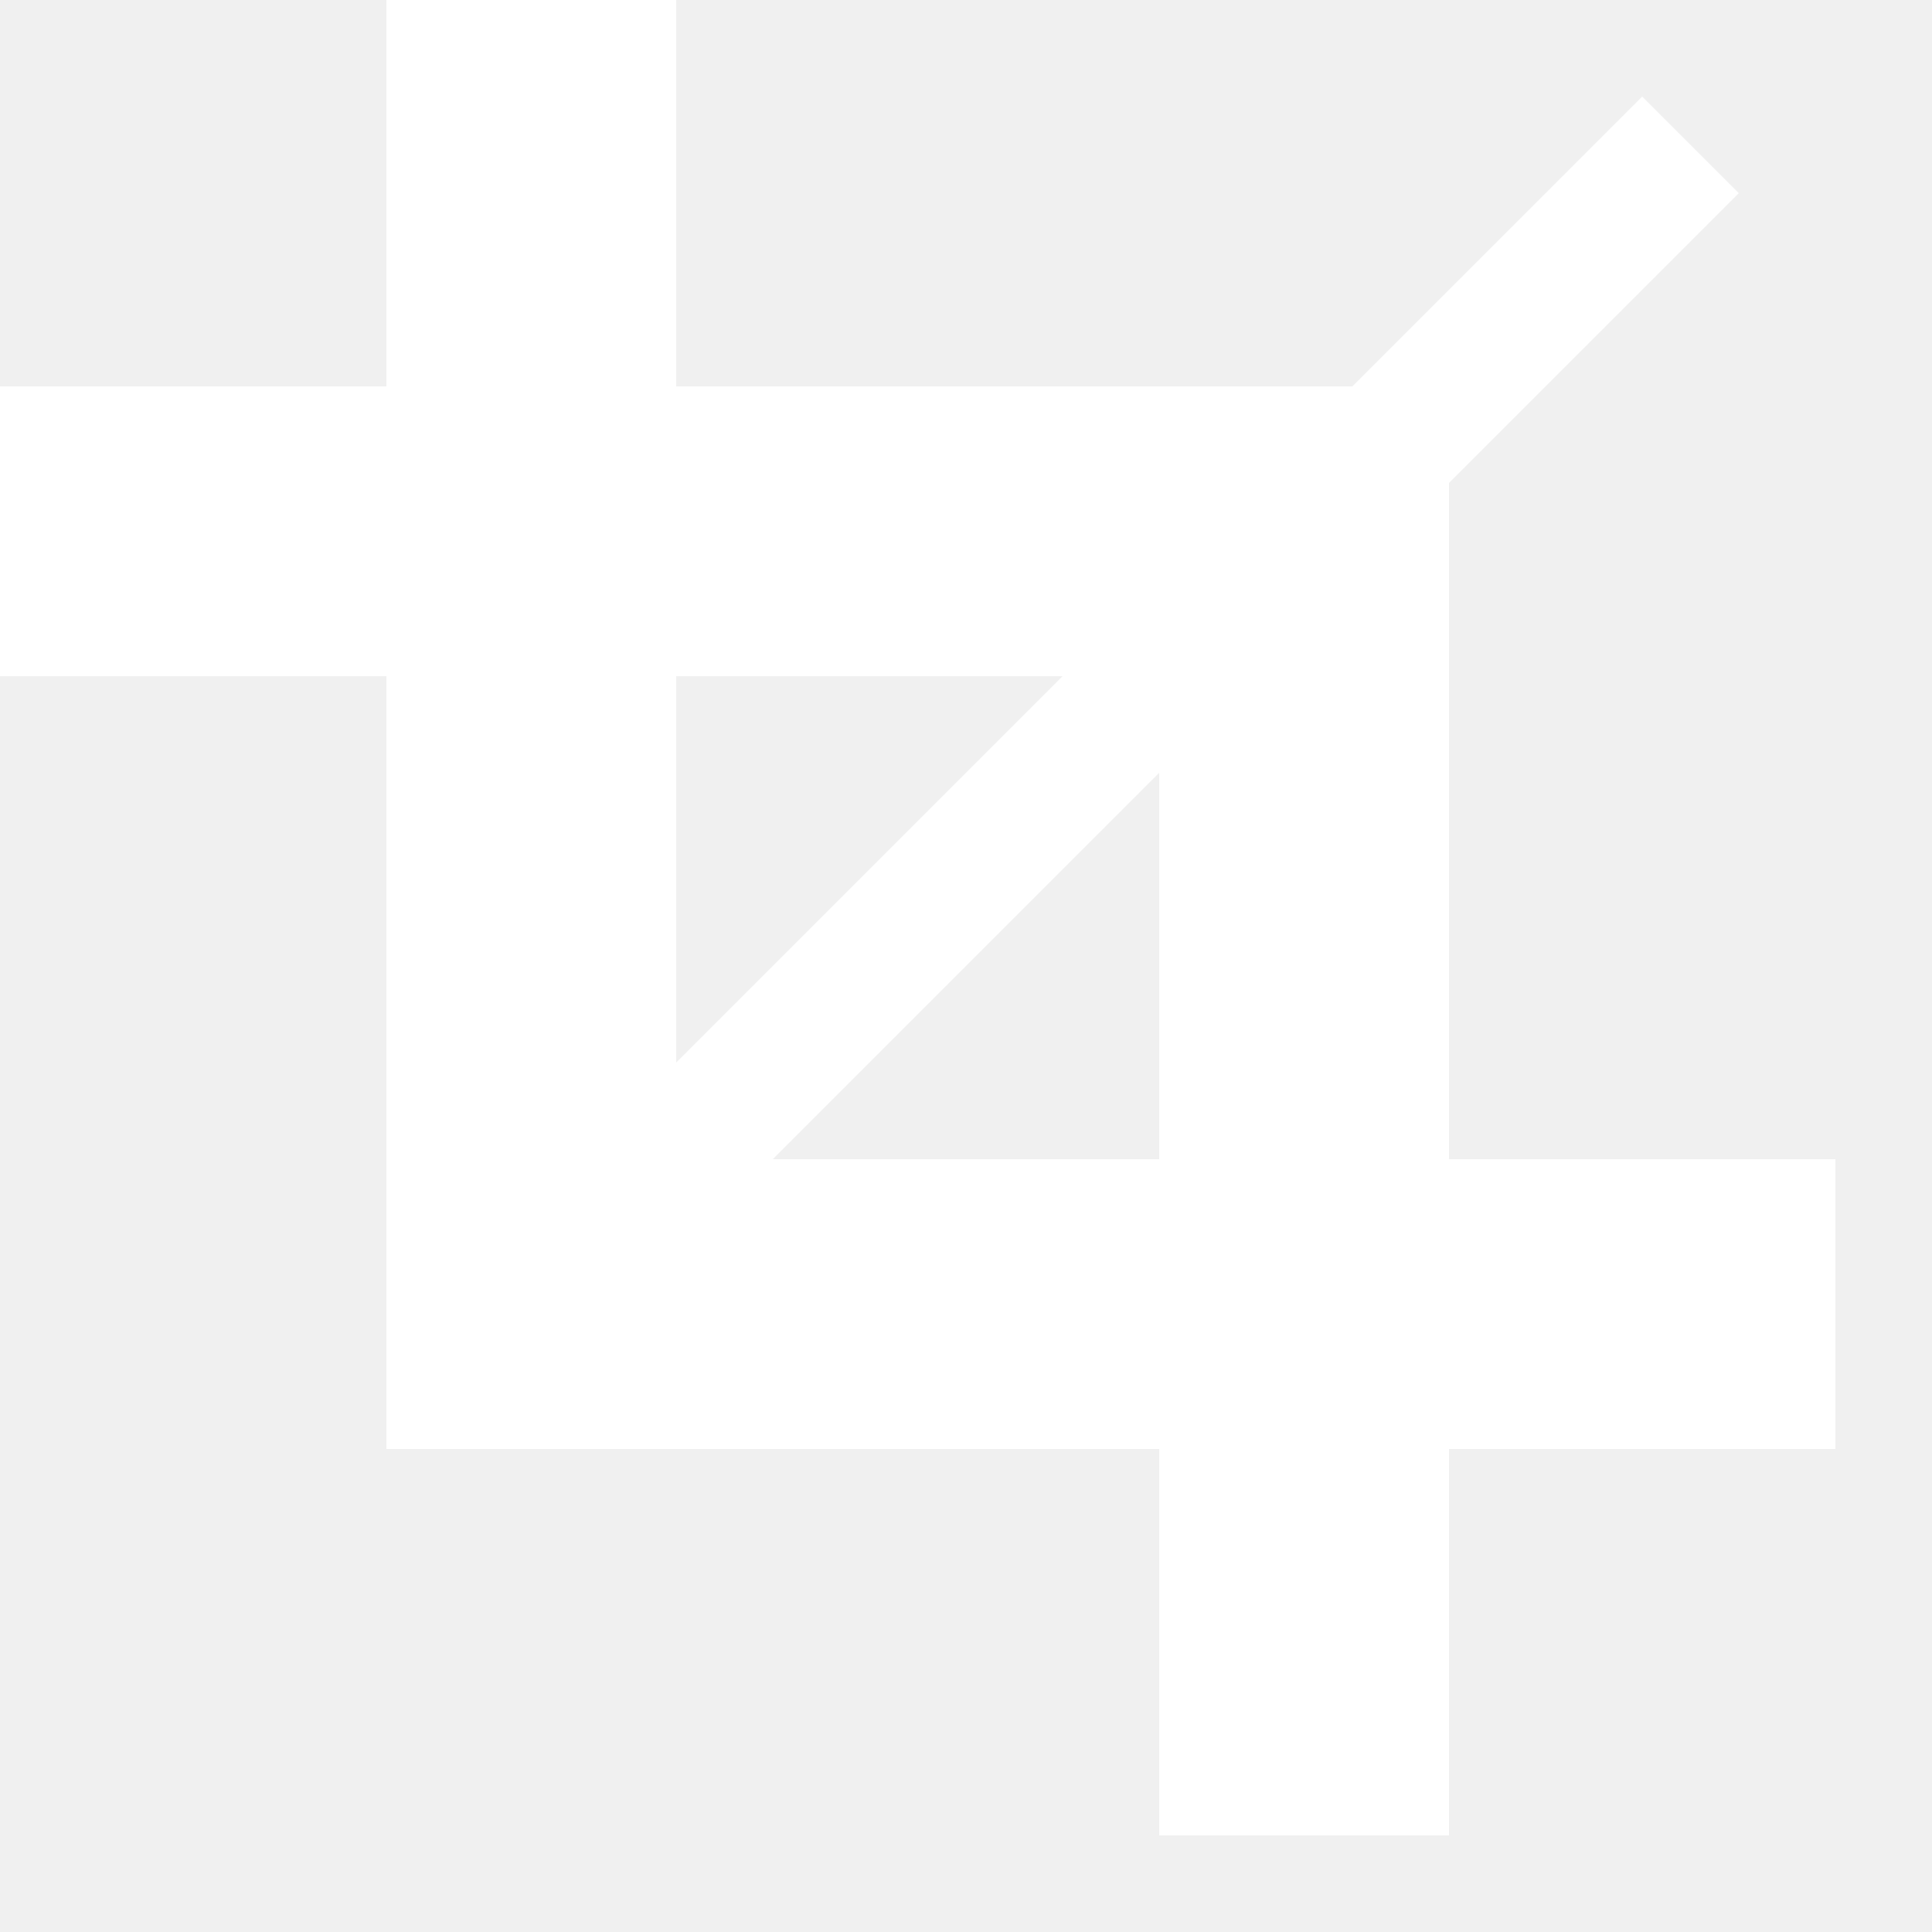
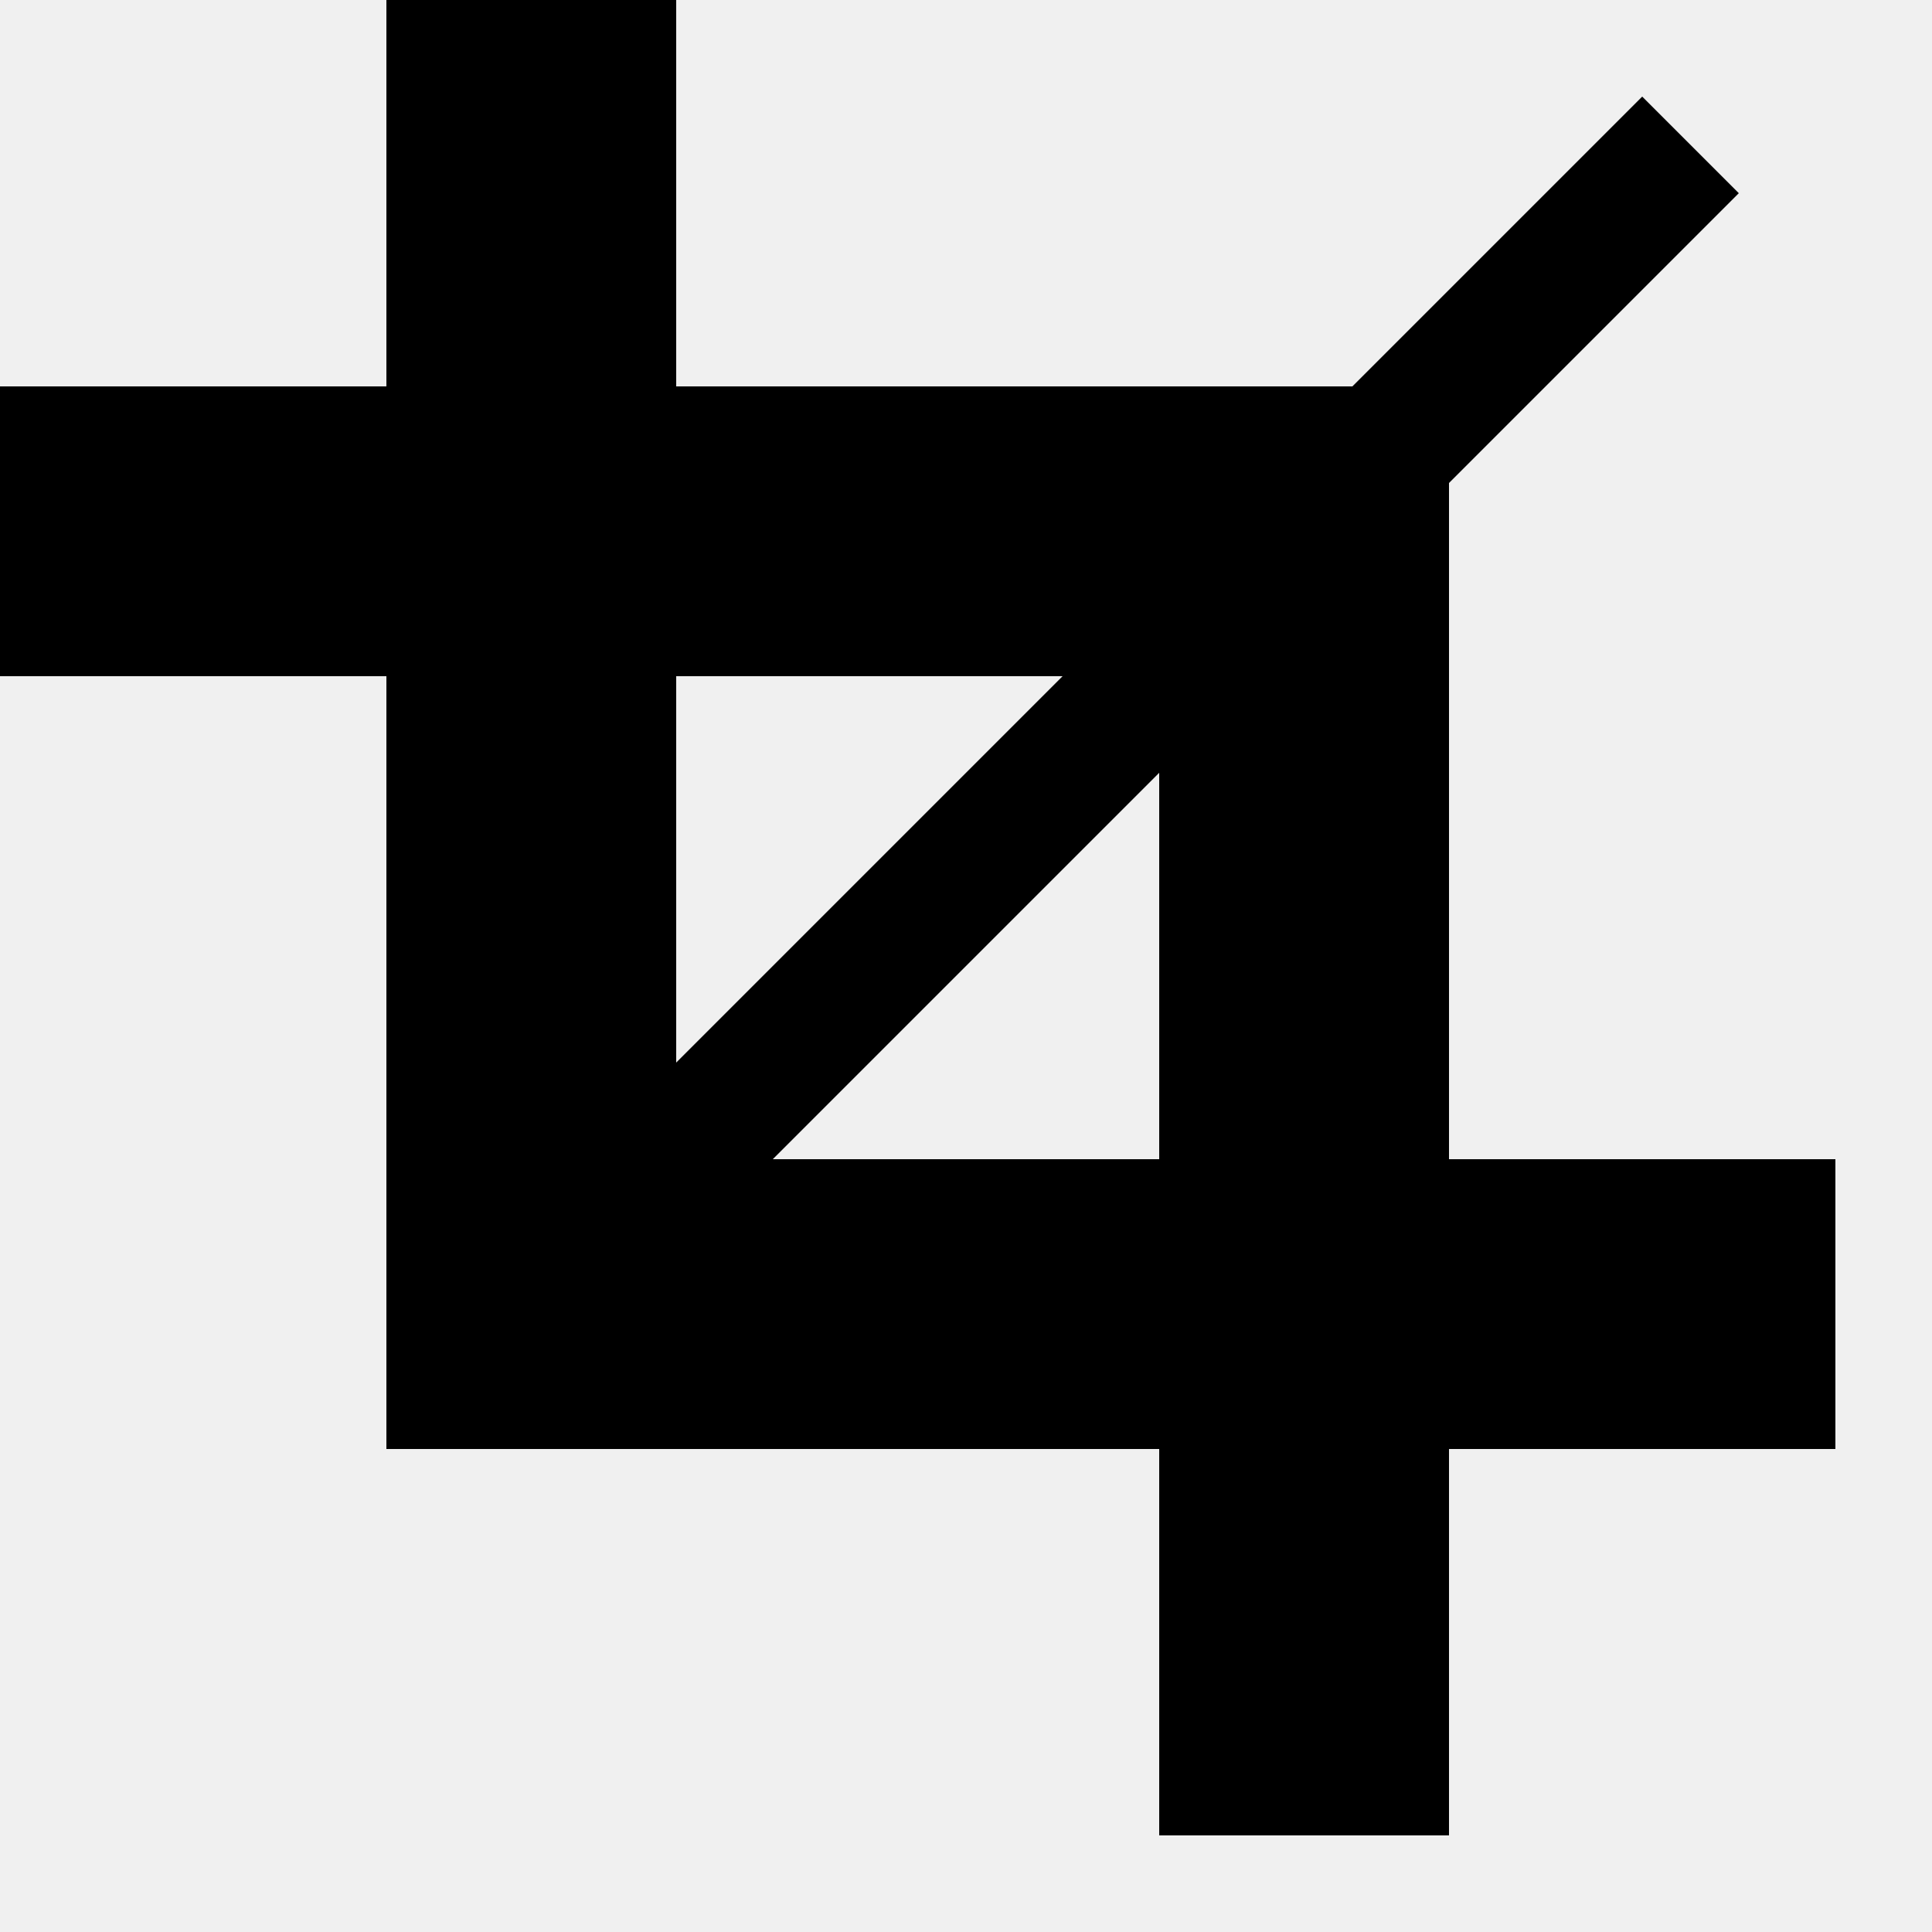
- <svg xmlns="http://www.w3.org/2000/svg" version="1.1" id="レイヤー_1" x="0px" y="0px" viewBox="0 0 20 20" style="enable-background:new 0 0 20 20;" xml:space="preserve">
-   <style type="text/css">
- 	.st0{fill:none;}
- 	.st1{fill:#FFFFFF;}
- </style>
-   <rect class="st0" width="20" height="20" />
+ <svg xmlns="http://www.w3.org/2000/svg" viewBox="0 0 20 20">
+   <rect x="0" fill="none" width="20" height="20" />
  <g>
-     <path class="st1" d="M19,12v3h-4v4h-3v-4H4V7H0V4h4V0h3v4h7l3-3l1,1l-3,3v7H19z M11,7H7v4L11,7z M8,12h4V8L8,12z" />
+     <path d="M19 12v3h-4v4h-3v-4H4V7H0V4h4V0h3v4h7l3-3 1 1-3 3v7h4zm-8-5H7v4zm-3 5h4V8z" />
  </g>
</svg>
